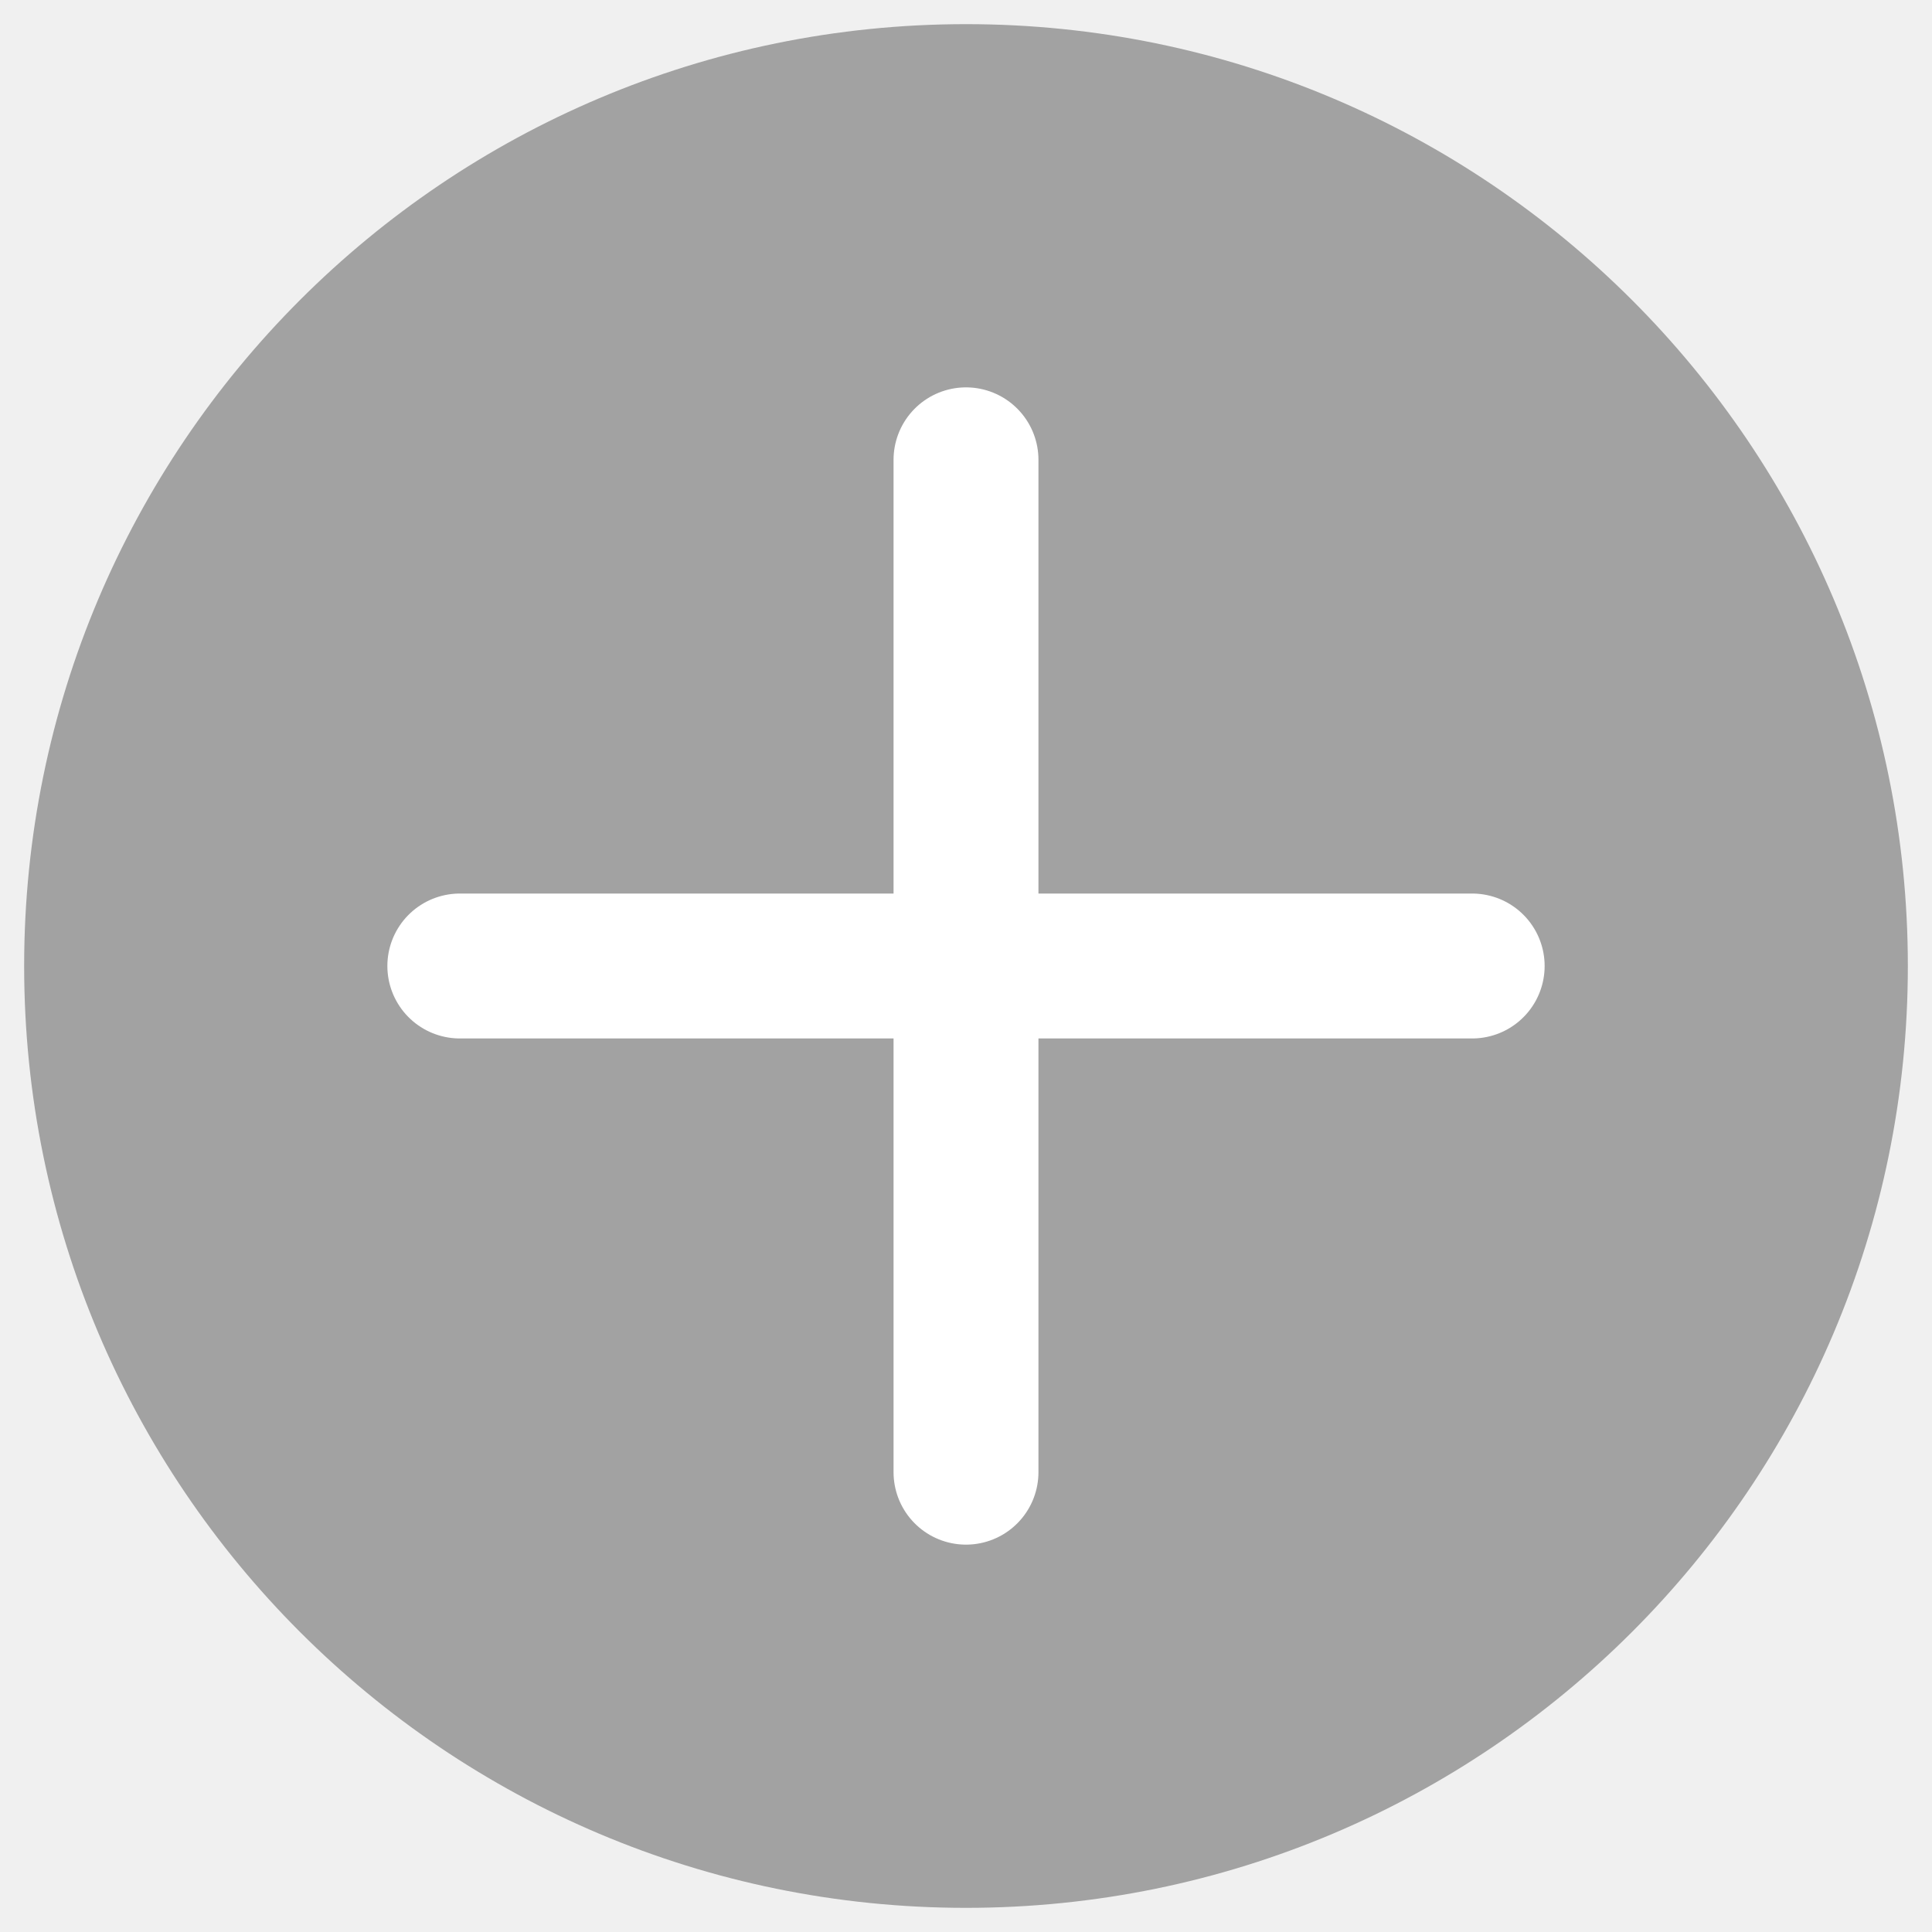
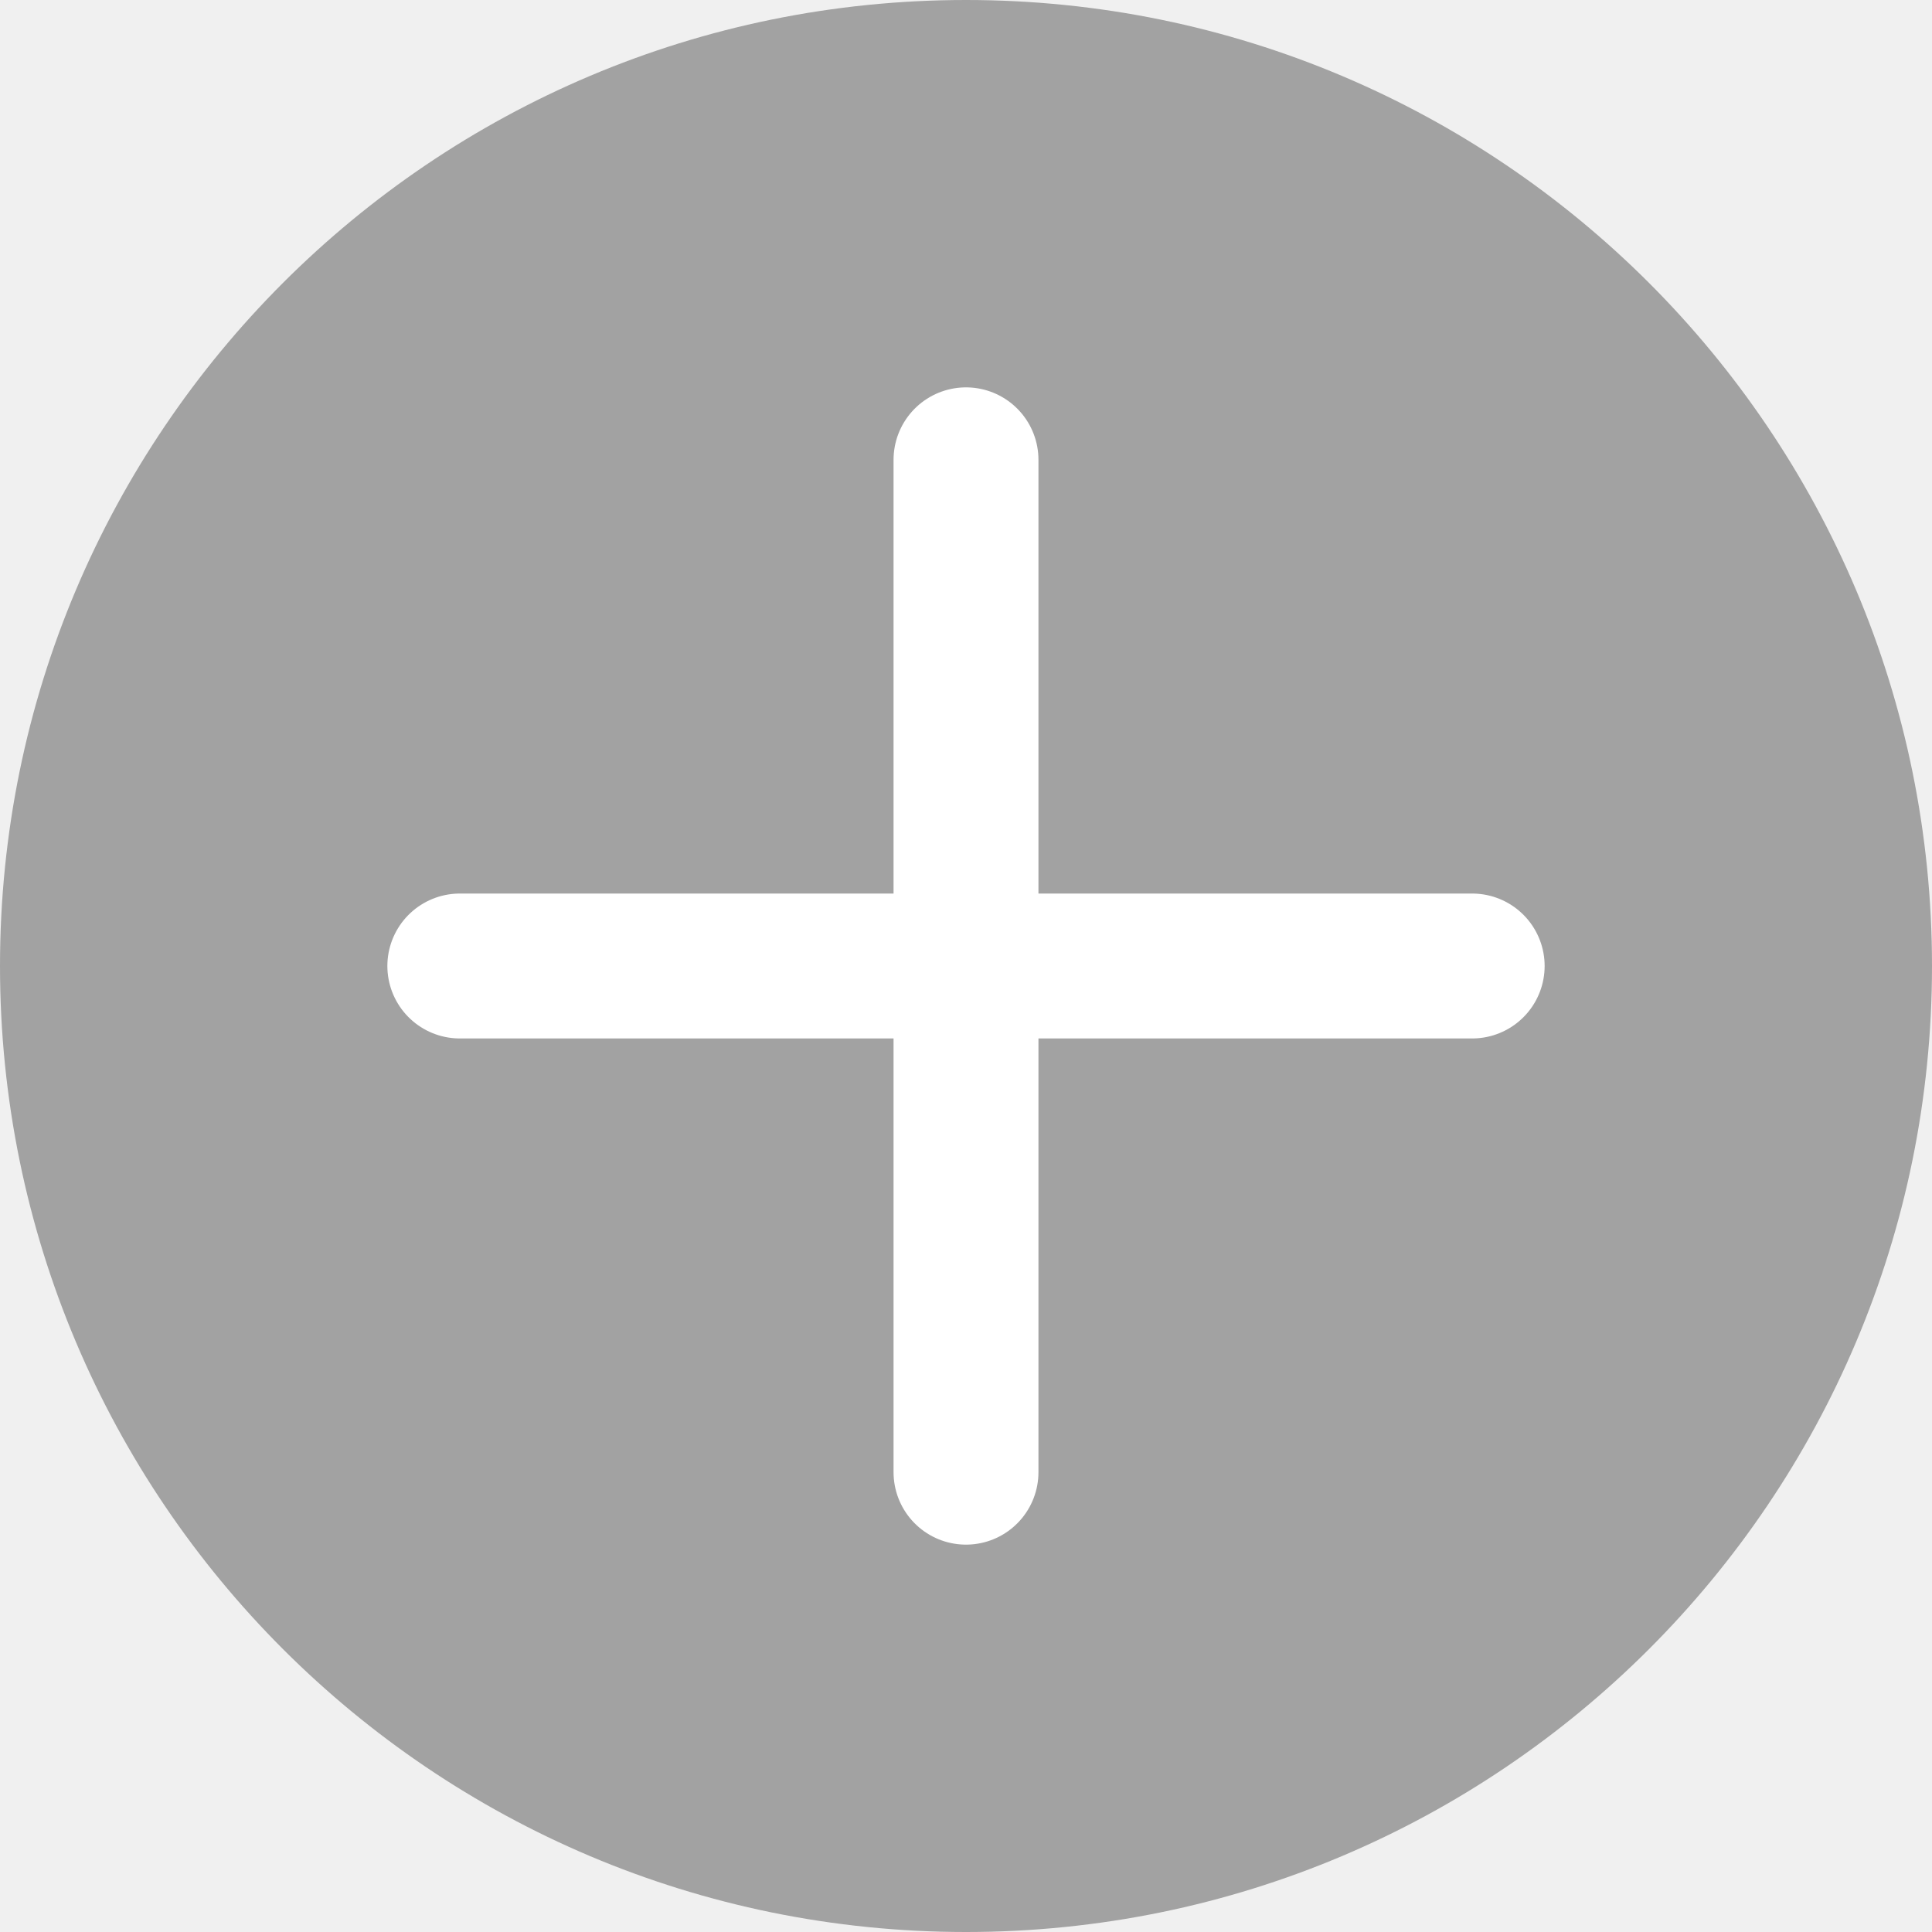
<svg xmlns="http://www.w3.org/2000/svg" id="Layer_1" data-name="Layer 1" viewBox="0 0 40 40">
  <defs>
-     <style>.cls-1{fill:#a2a2a2;stroke:#a2a2a2;}.cls-1,.cls-2{stroke-linecap:round;stroke-miterlimit:10;stroke-width:3px;}.cls-2{fill:#fff;stroke:#fff;}</style>
+     <style>.cls-1{fill:#a2a2a2;}.cls-2{fill:#fff;stroke:#fff;stroke-linecap:round;stroke-miterlimit:10;stroke-width:3px;}</style>
  </defs>
-   <circle class="cls-1" cx="20" cy="20" r="18" />
+   <path class="cls-1" d="M20,38.5A18.5,18.5,0,1,1,38.5,20,18.52,18.52,0,0,1,20,38.5Z" />
+   <path class="cls-1" d="M20,3A17,17,0,1,1,3,20,17,17,0,0,1,20,3m0-3A20,20,0,1,0,40,20,20,20,0,0,0,20,0h0Z" />
  <line class="cls-2" x1="9.52" y1="20" x2="30.48" y2="20" />
  <line class="cls-2" x1="20" y1="9.52" x2="20" y2="30.48" />
</svg>
